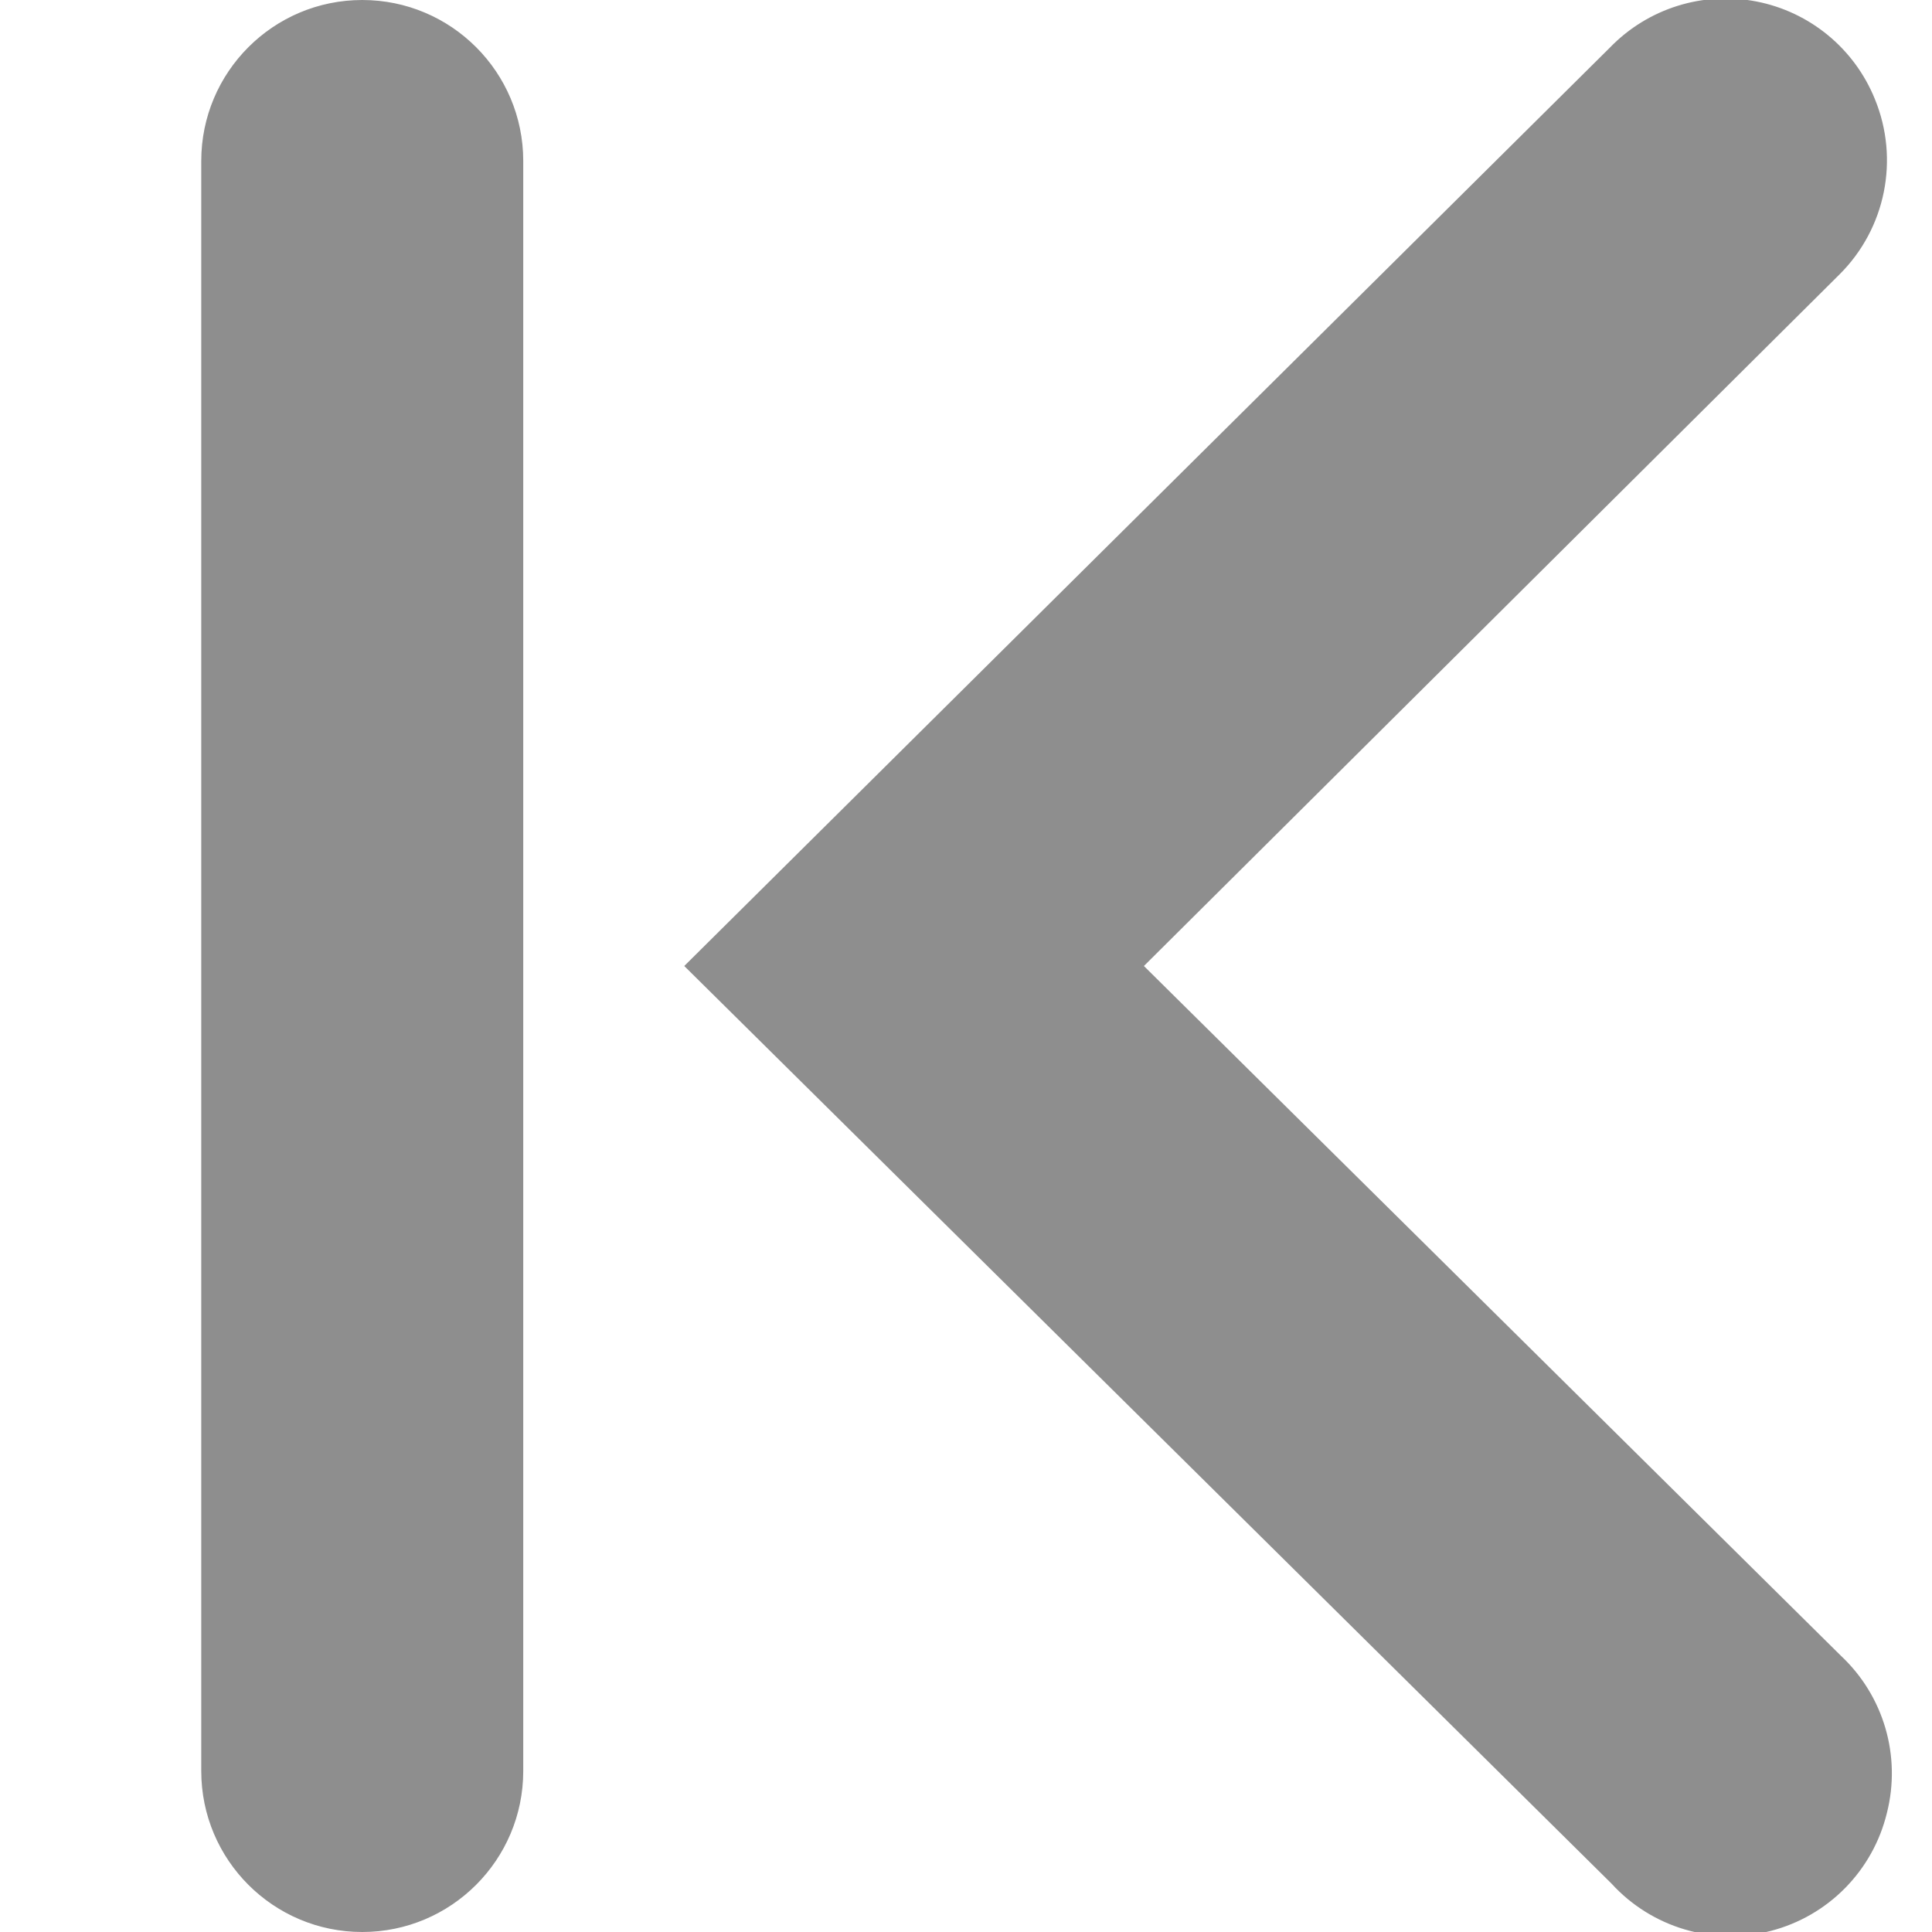
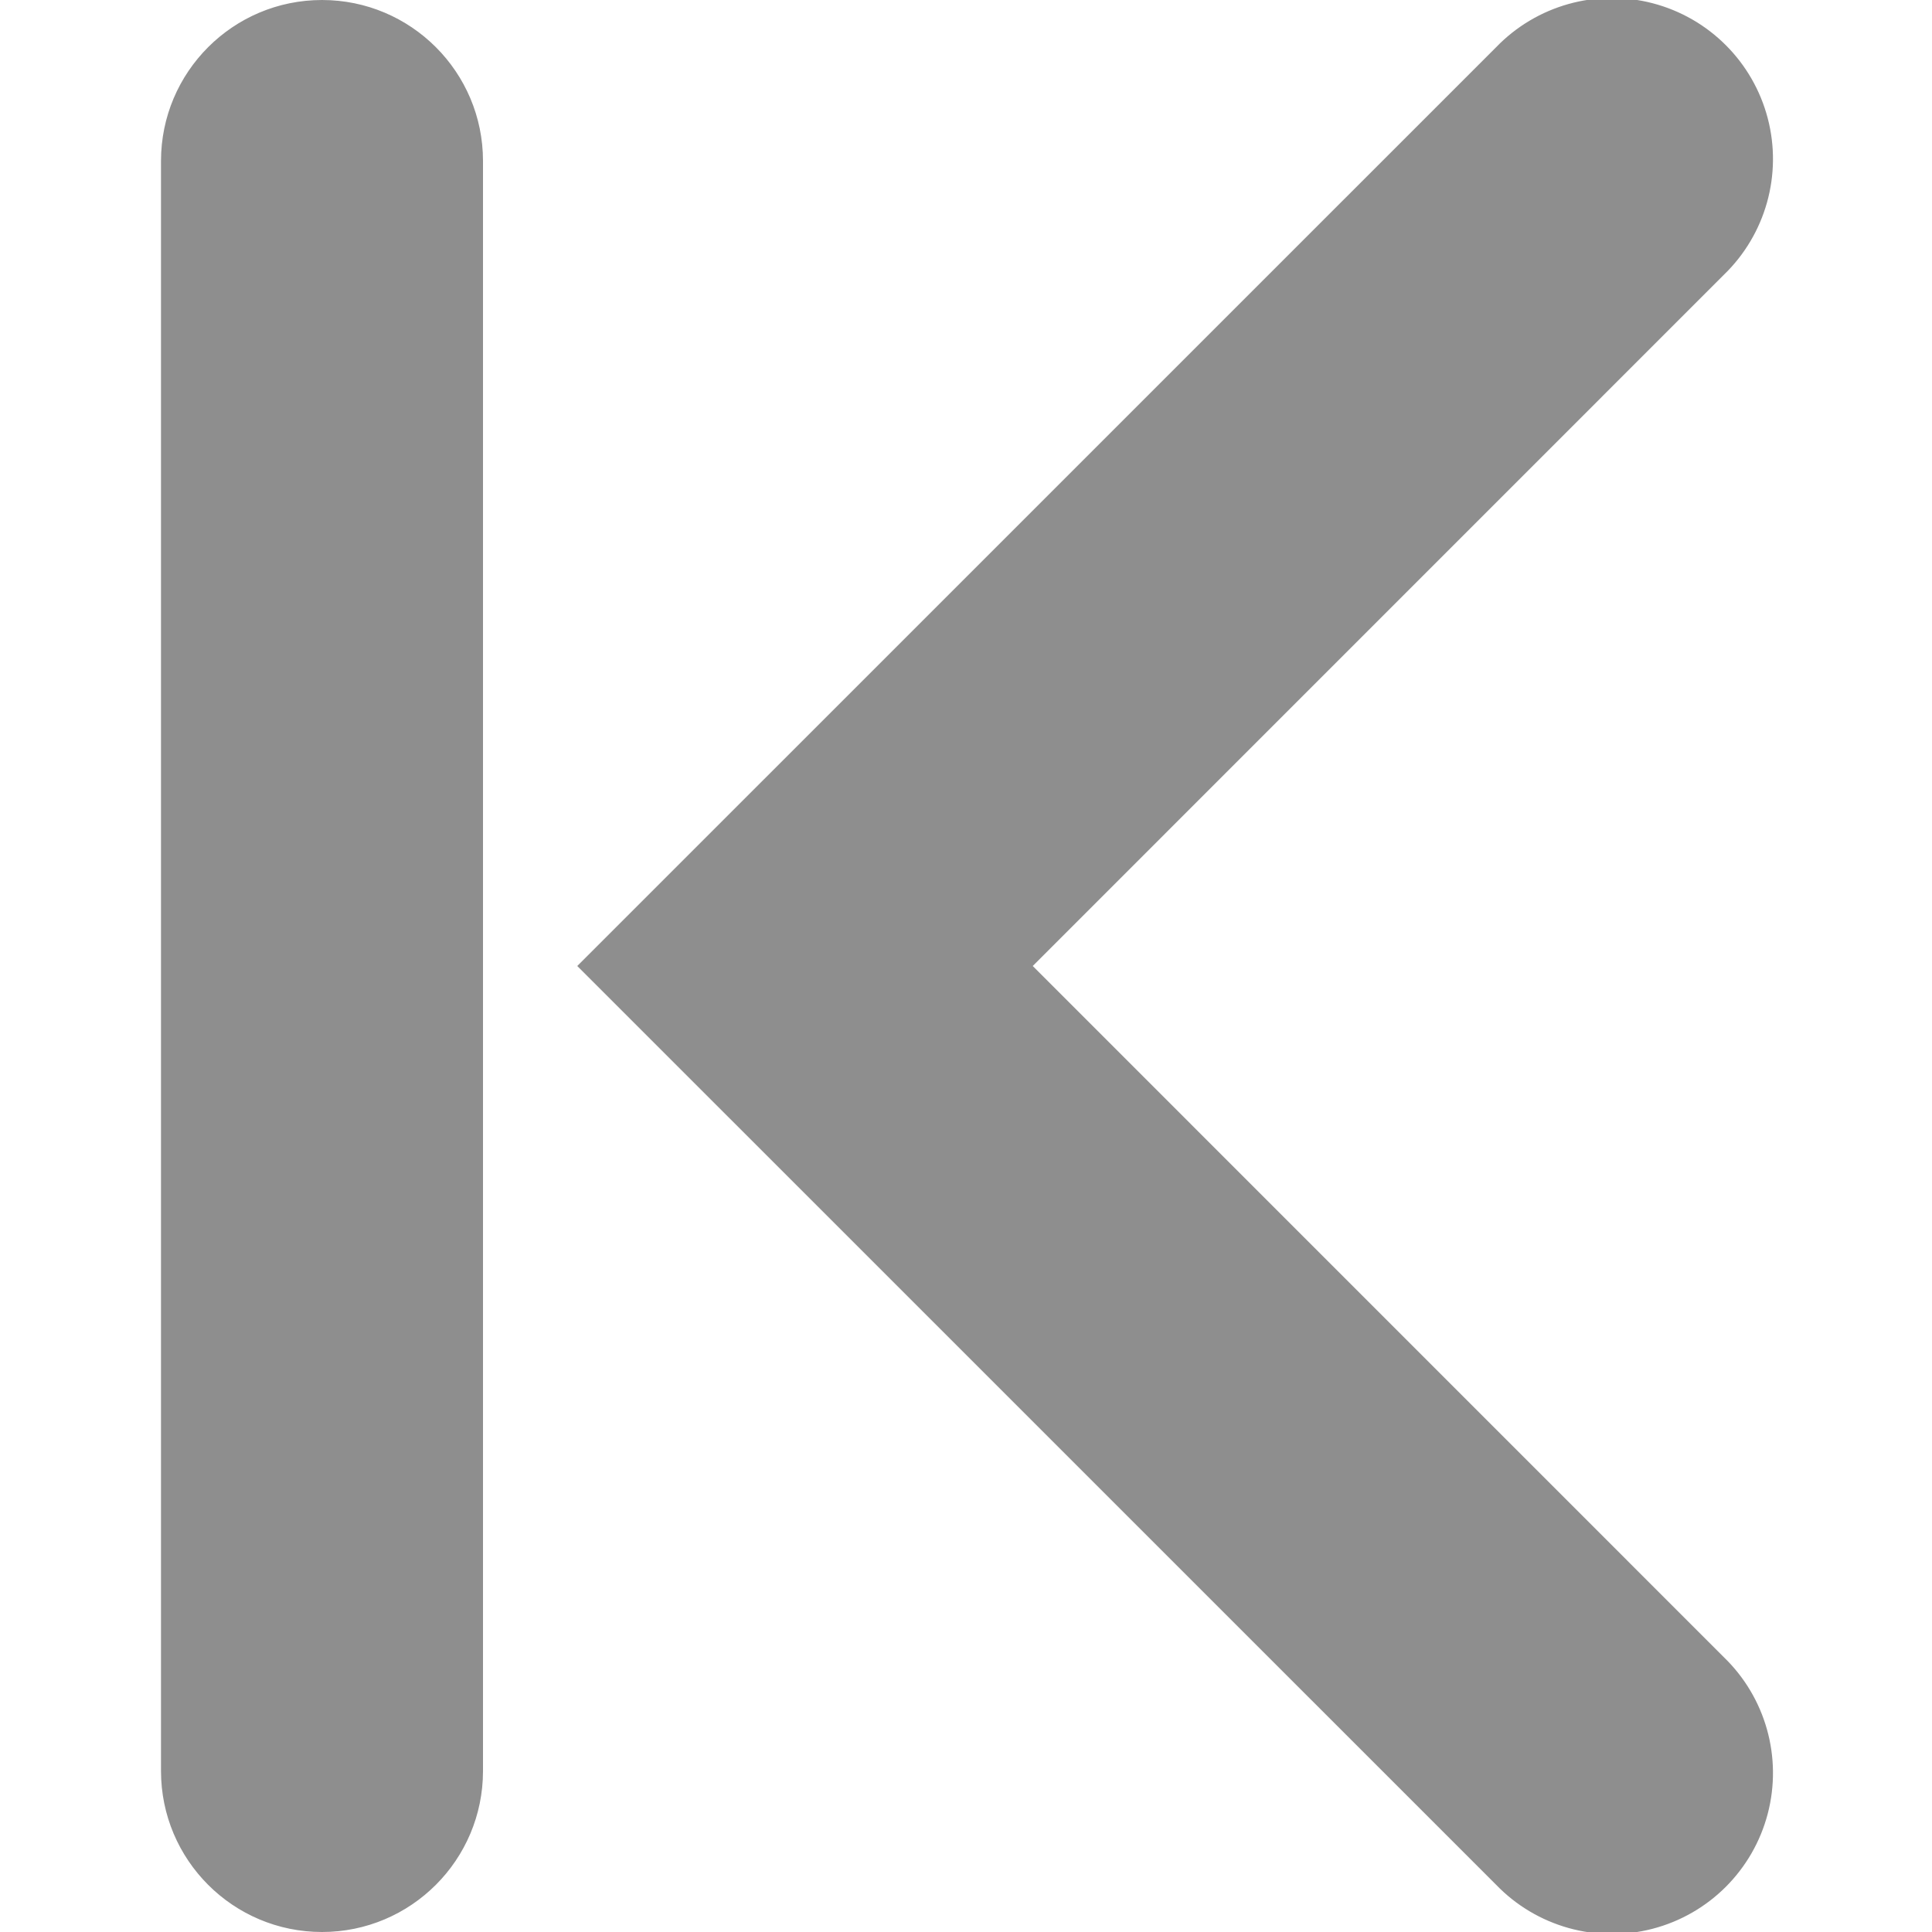
<svg xmlns="http://www.w3.org/2000/svg" width="24" height="24">
-   <path d="M6.5 22V2a2 2 0 0 0-4 0v20a2 2 0 0 0 4 0m7.71-10l8.66 8.57a2 2 0 0 1 .57 1.95 2 2 0 0 1-3.42.88L8.5 12 20 .59a2 2 0 0 1 3.29.64 2 2 0 0 1-.44 2.18z" fill="#8E8E8E" />
+   <path d="M4 0a2 2 0 0 0-2 2v20a2 2 0 0 0 4 0V2a2 2 0 0 0-2-2zm17.414 20.586a2 2 0 1 1-2.828 2.828L7.171 12 18.586.586a2 2 0 1 1 2.828 2.828L12.829 12l8.585 8.586z" fill="#8E8E8E" fill-rule="evenodd" />
</svg>
